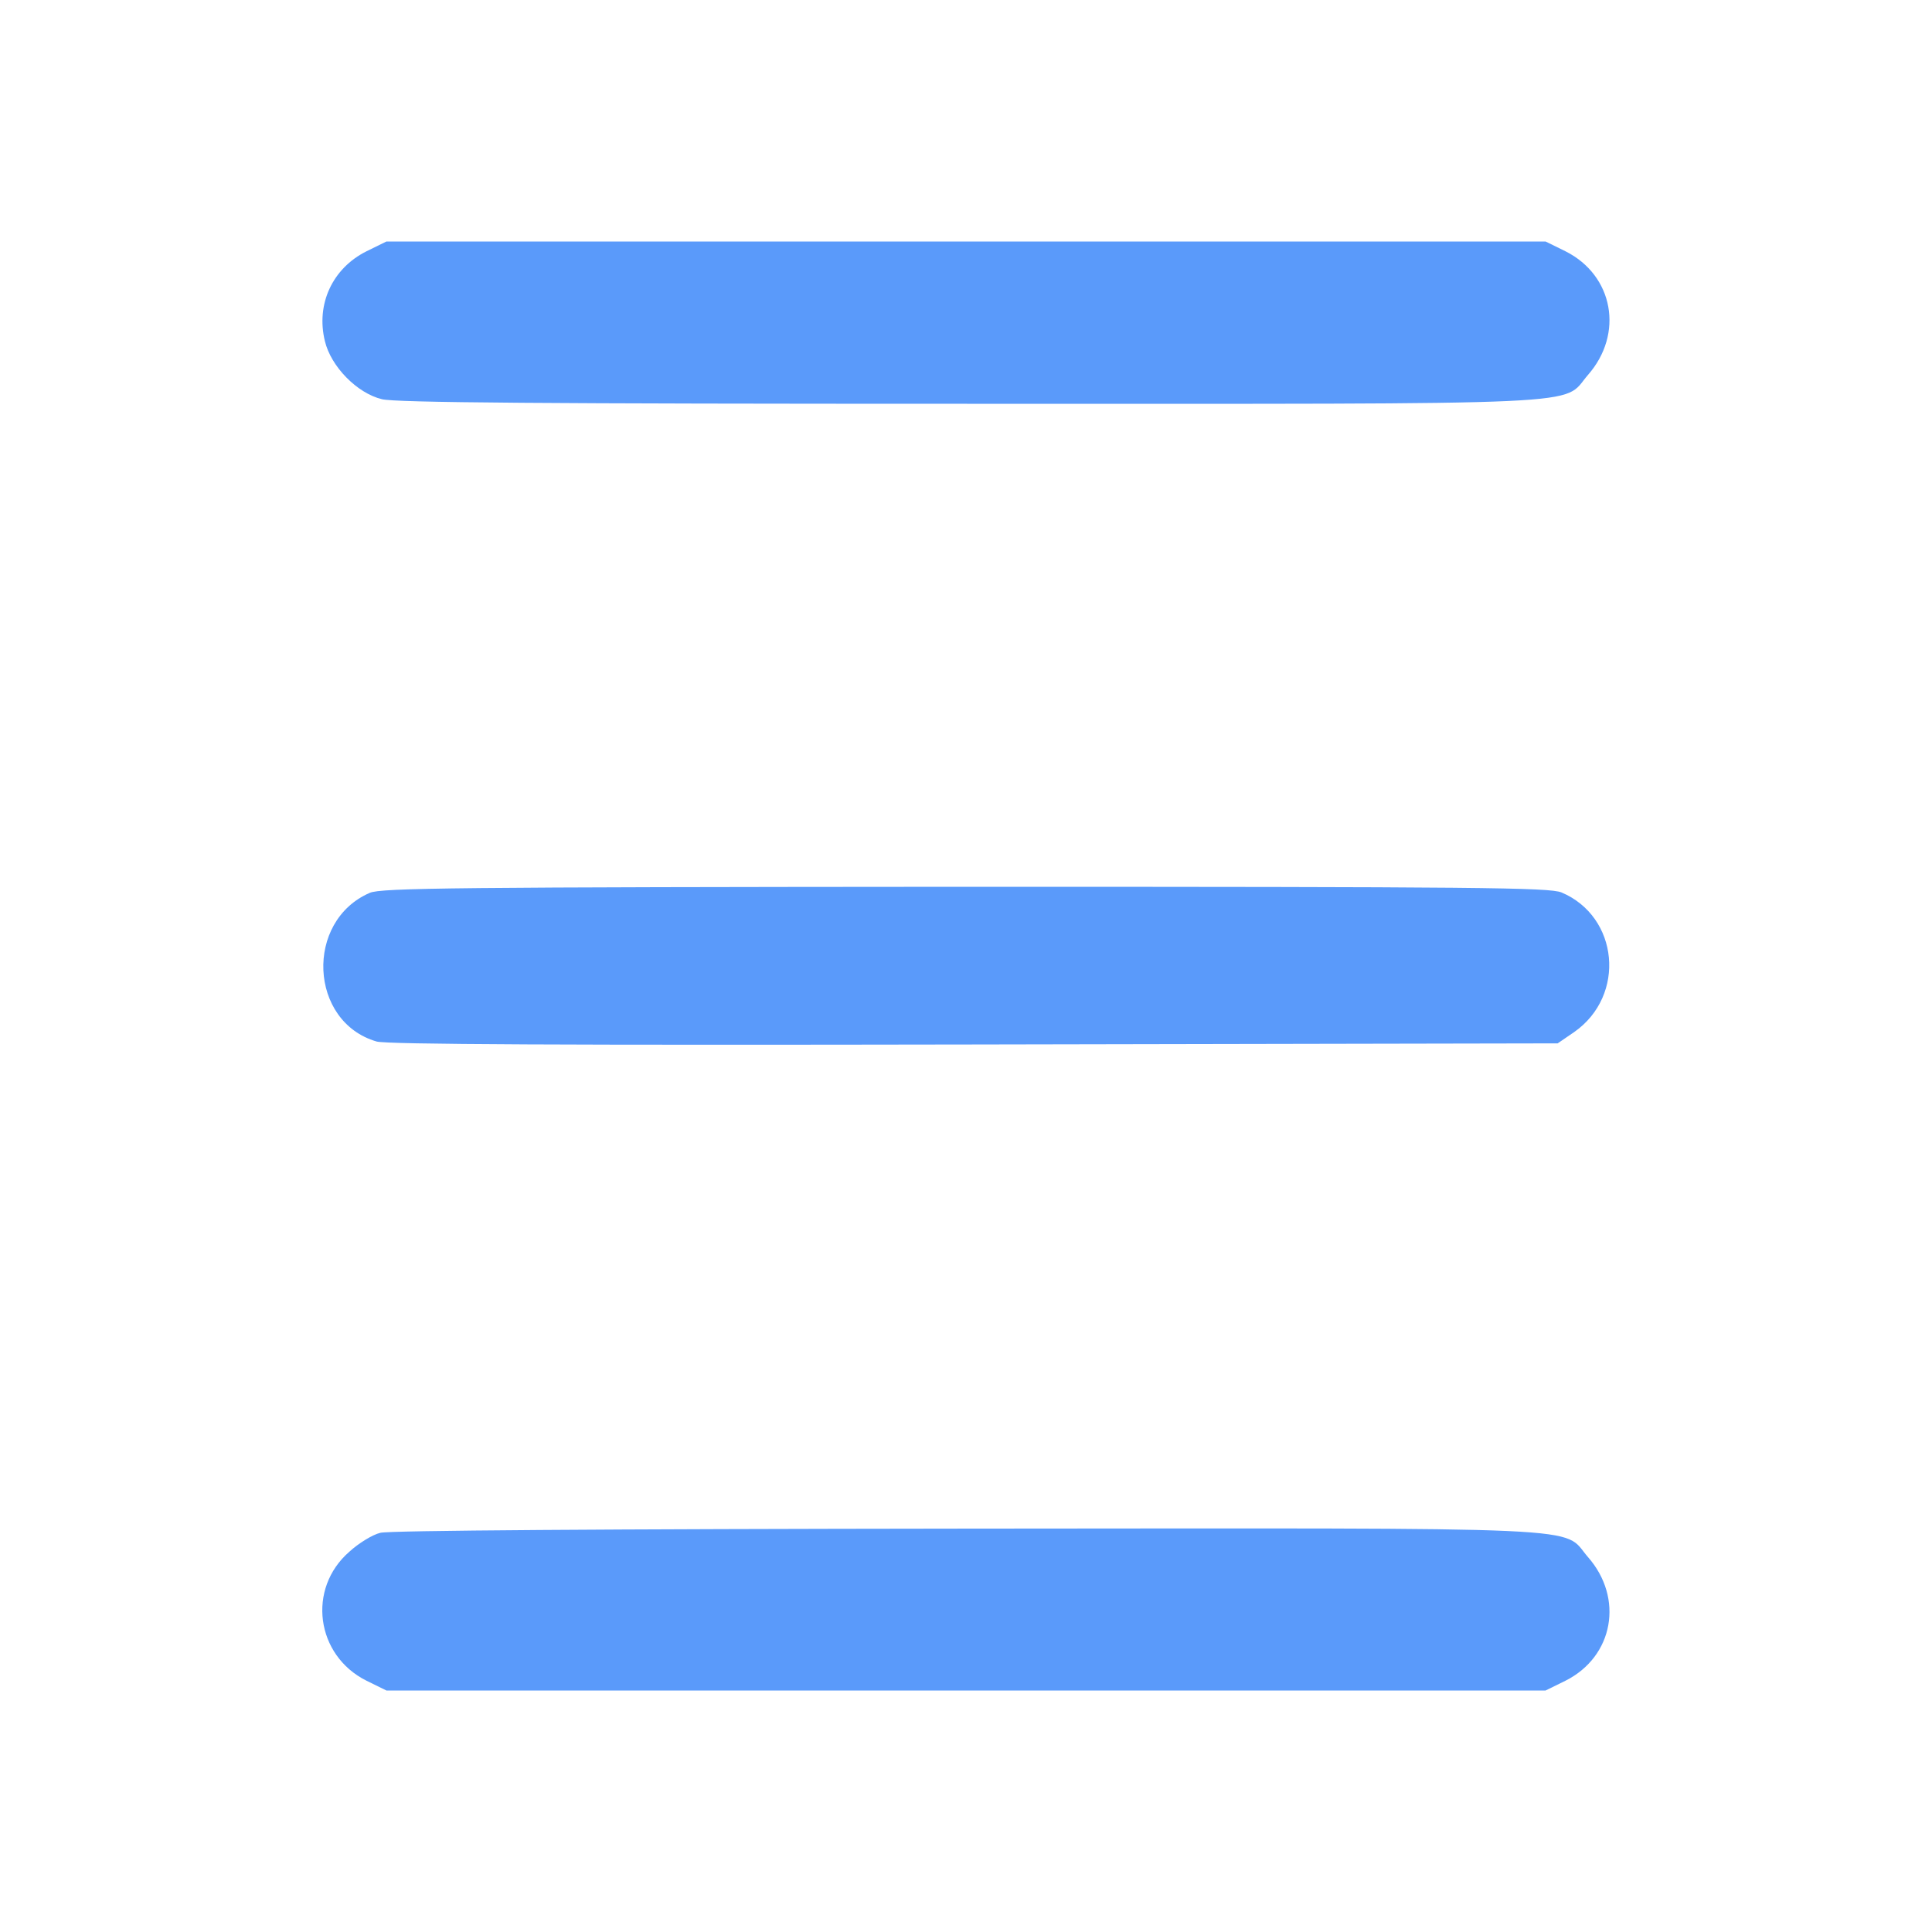
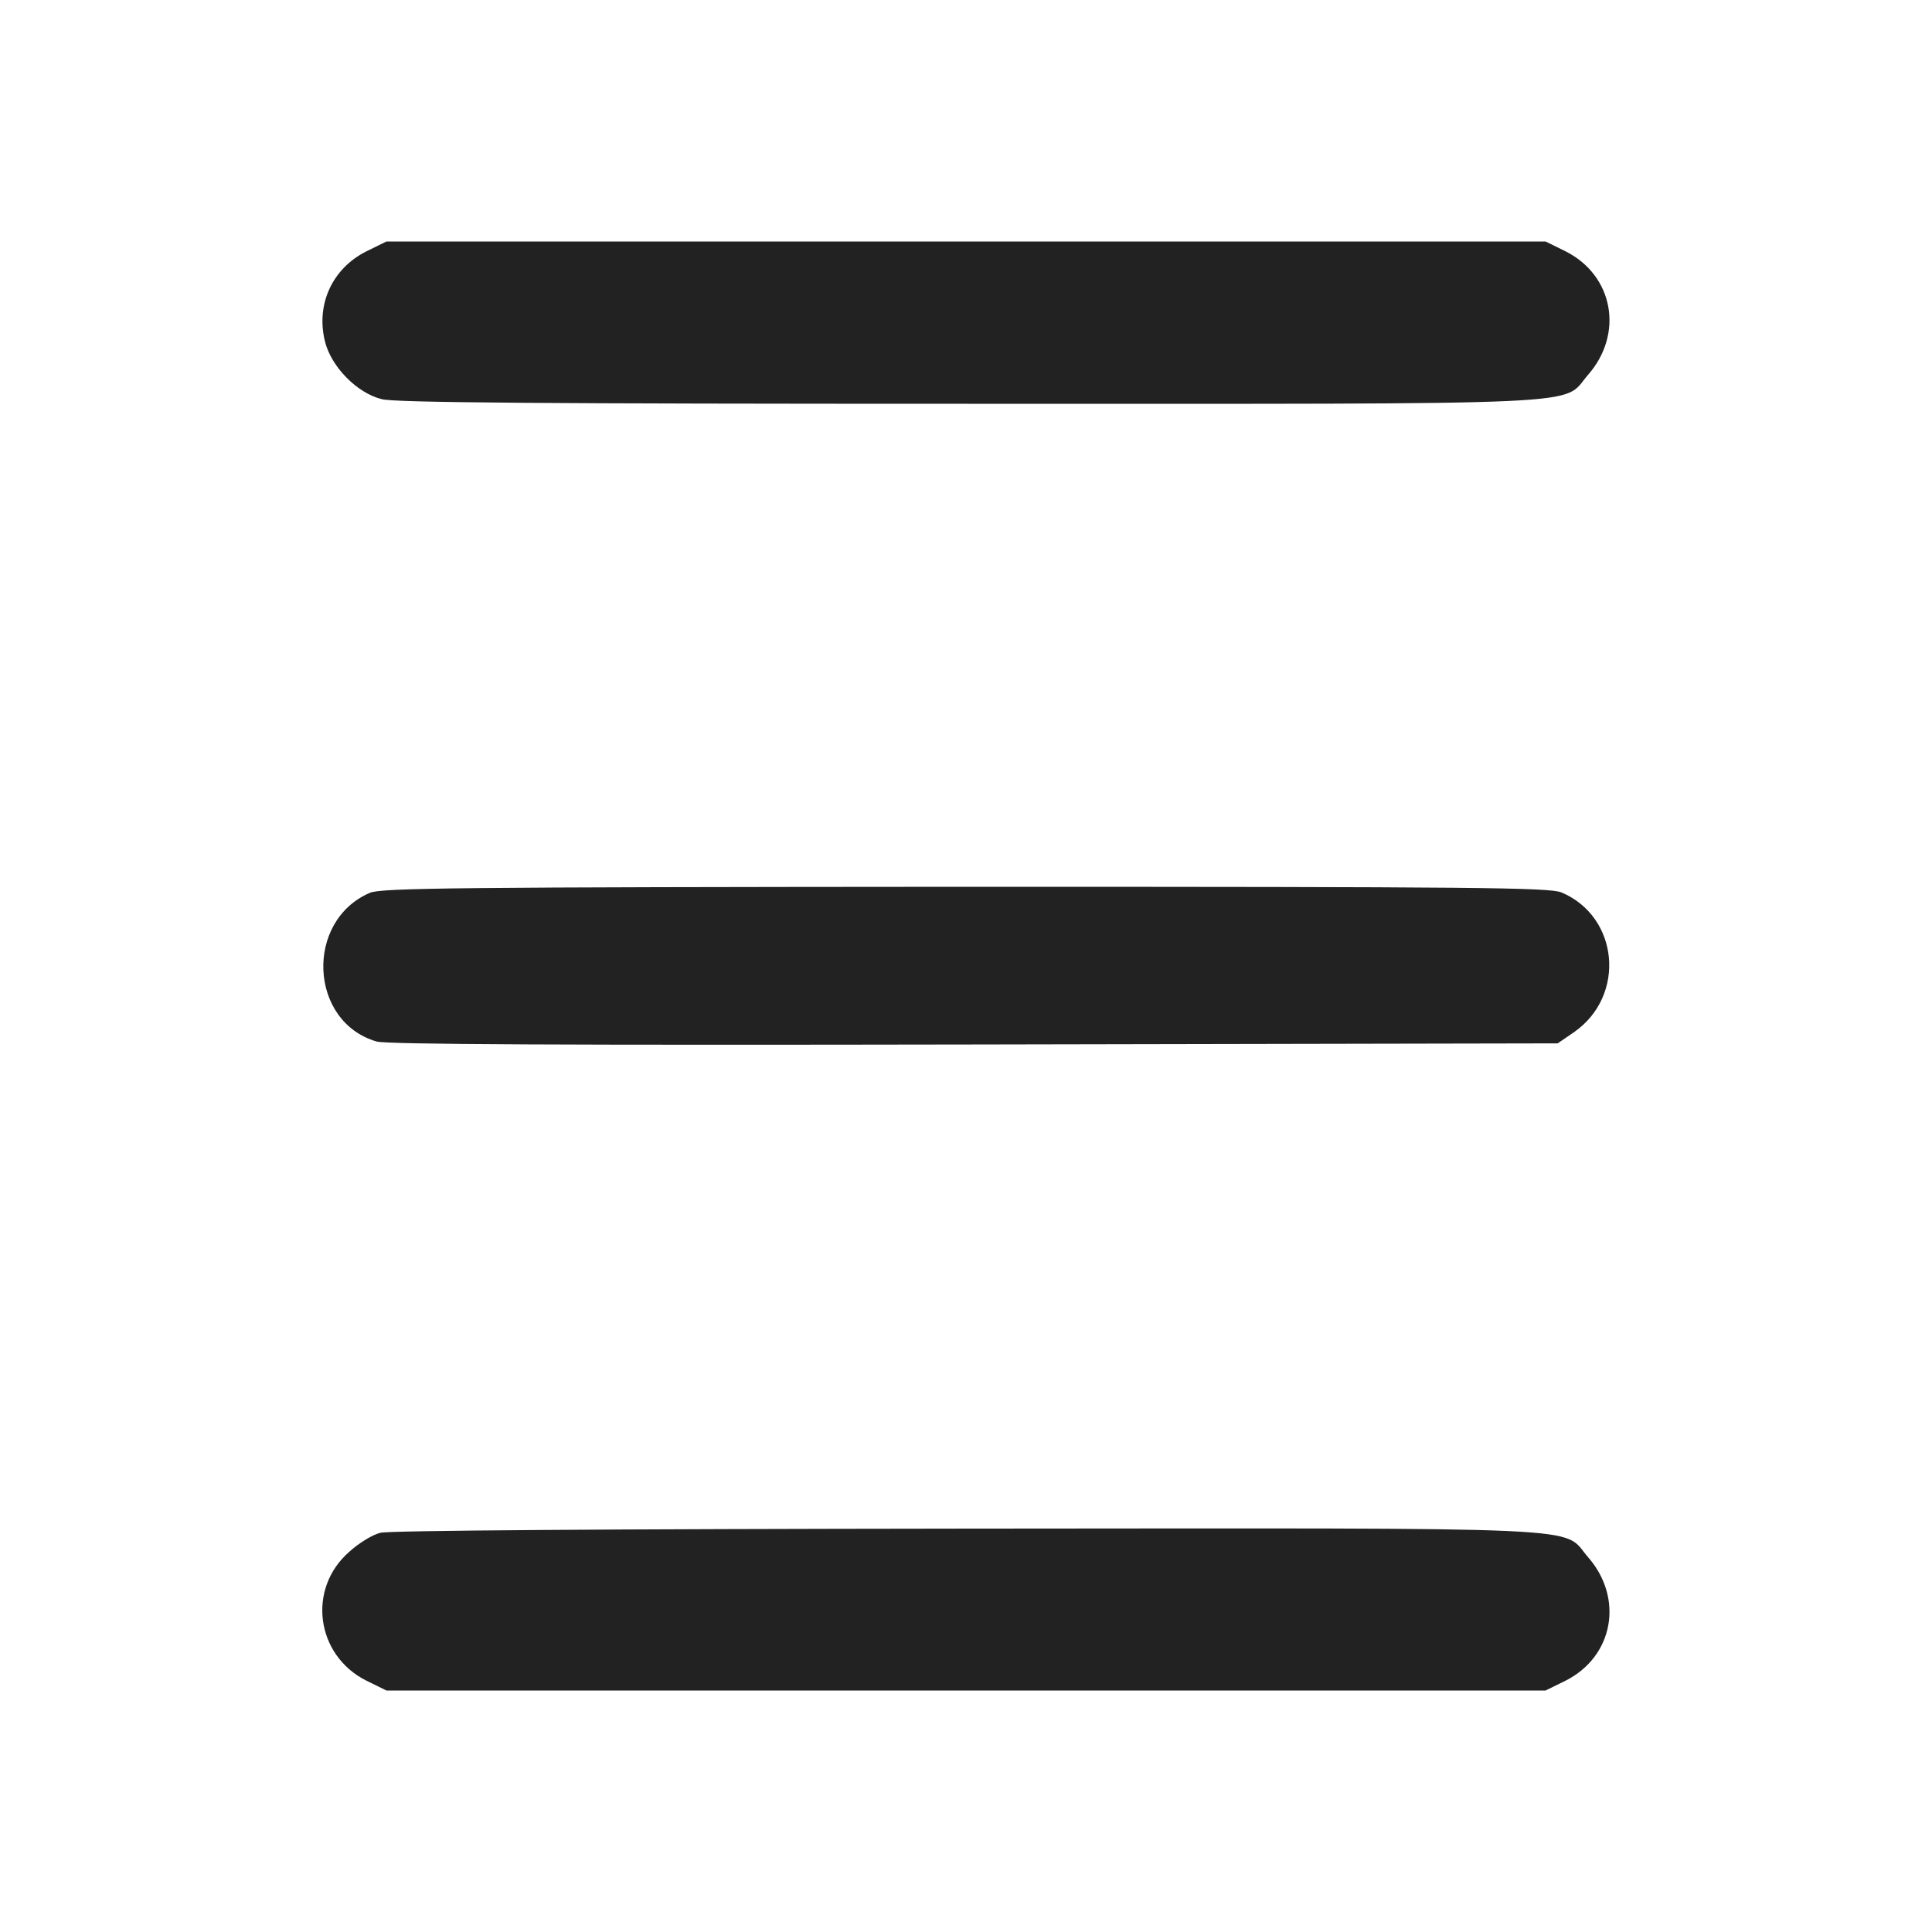
<svg xmlns="http://www.w3.org/2000/svg" width="24" height="24" viewBox="0 0 24 24" fill="none">
-   <path d="M4.552 3.122C4.13 3.333 3.923 3.778 4.036 4.238C4.111 4.552 4.434 4.884 4.744 4.959C4.908 5.002 6.769 5.016 12.014 5.016C19.959 5.016 19.392 5.044 19.725 4.659C20.175 4.148 20.044 3.422 19.448 3.122L19.2 3H12H4.8L4.552 3.122Z" fill="#5A9AFA" />
-   <path d="M4.594 11.091C3.783 11.442 3.839 12.694 4.678 12.938C4.8 12.975 7.045 12.984 12.103 12.975L19.35 12.961L19.556 12.82C20.203 12.366 20.109 11.386 19.397 11.086C19.242 11.025 18.413 11.016 11.991 11.016C5.634 11.02 4.739 11.03 4.594 11.091Z" fill="#5A9AFA" />
-   <path d="M4.725 19.041C4.627 19.064 4.453 19.172 4.341 19.275C3.811 19.734 3.923 20.564 4.552 20.878L4.8 21H12H19.2L19.448 20.878C20.044 20.578 20.175 19.852 19.725 19.341C19.392 18.956 19.964 18.984 11.981 18.989C7.486 18.994 4.833 19.012 4.725 19.041Z" fill="#5A9AFA" />
+   <path d="M4.552 3.122C4.13 3.333 3.923 3.778 4.036 4.238C4.111 4.552 4.434 4.884 4.744 4.959C4.908 5.002 6.769 5.016 12.014 5.016C19.959 5.016 19.392 5.044 19.725 4.659C20.175 4.148 20.044 3.422 19.448 3.122L19.2 3H12H4.8L4.552 3.122Z" fill="#222" />
+   <path d="M4.594 11.091C3.783 11.442 3.839 12.694 4.678 12.938C4.8 12.975 7.045 12.984 12.103 12.975L19.35 12.961L19.556 12.82C20.203 12.366 20.109 11.386 19.397 11.086C19.242 11.025 18.413 11.016 11.991 11.016C5.634 11.02 4.739 11.03 4.594 11.091Z" fill="#222" />
+   <path d="M4.725 19.041C4.627 19.064 4.453 19.172 4.341 19.275C3.811 19.734 3.923 20.564 4.552 20.878L4.8 21H12H19.2L19.448 20.878C20.044 20.578 20.175 19.852 19.725 19.341C19.392 18.956 19.964 18.984 11.981 18.989C7.486 18.994 4.833 19.012 4.725 19.041Z" fill="#222" />
</svg>
